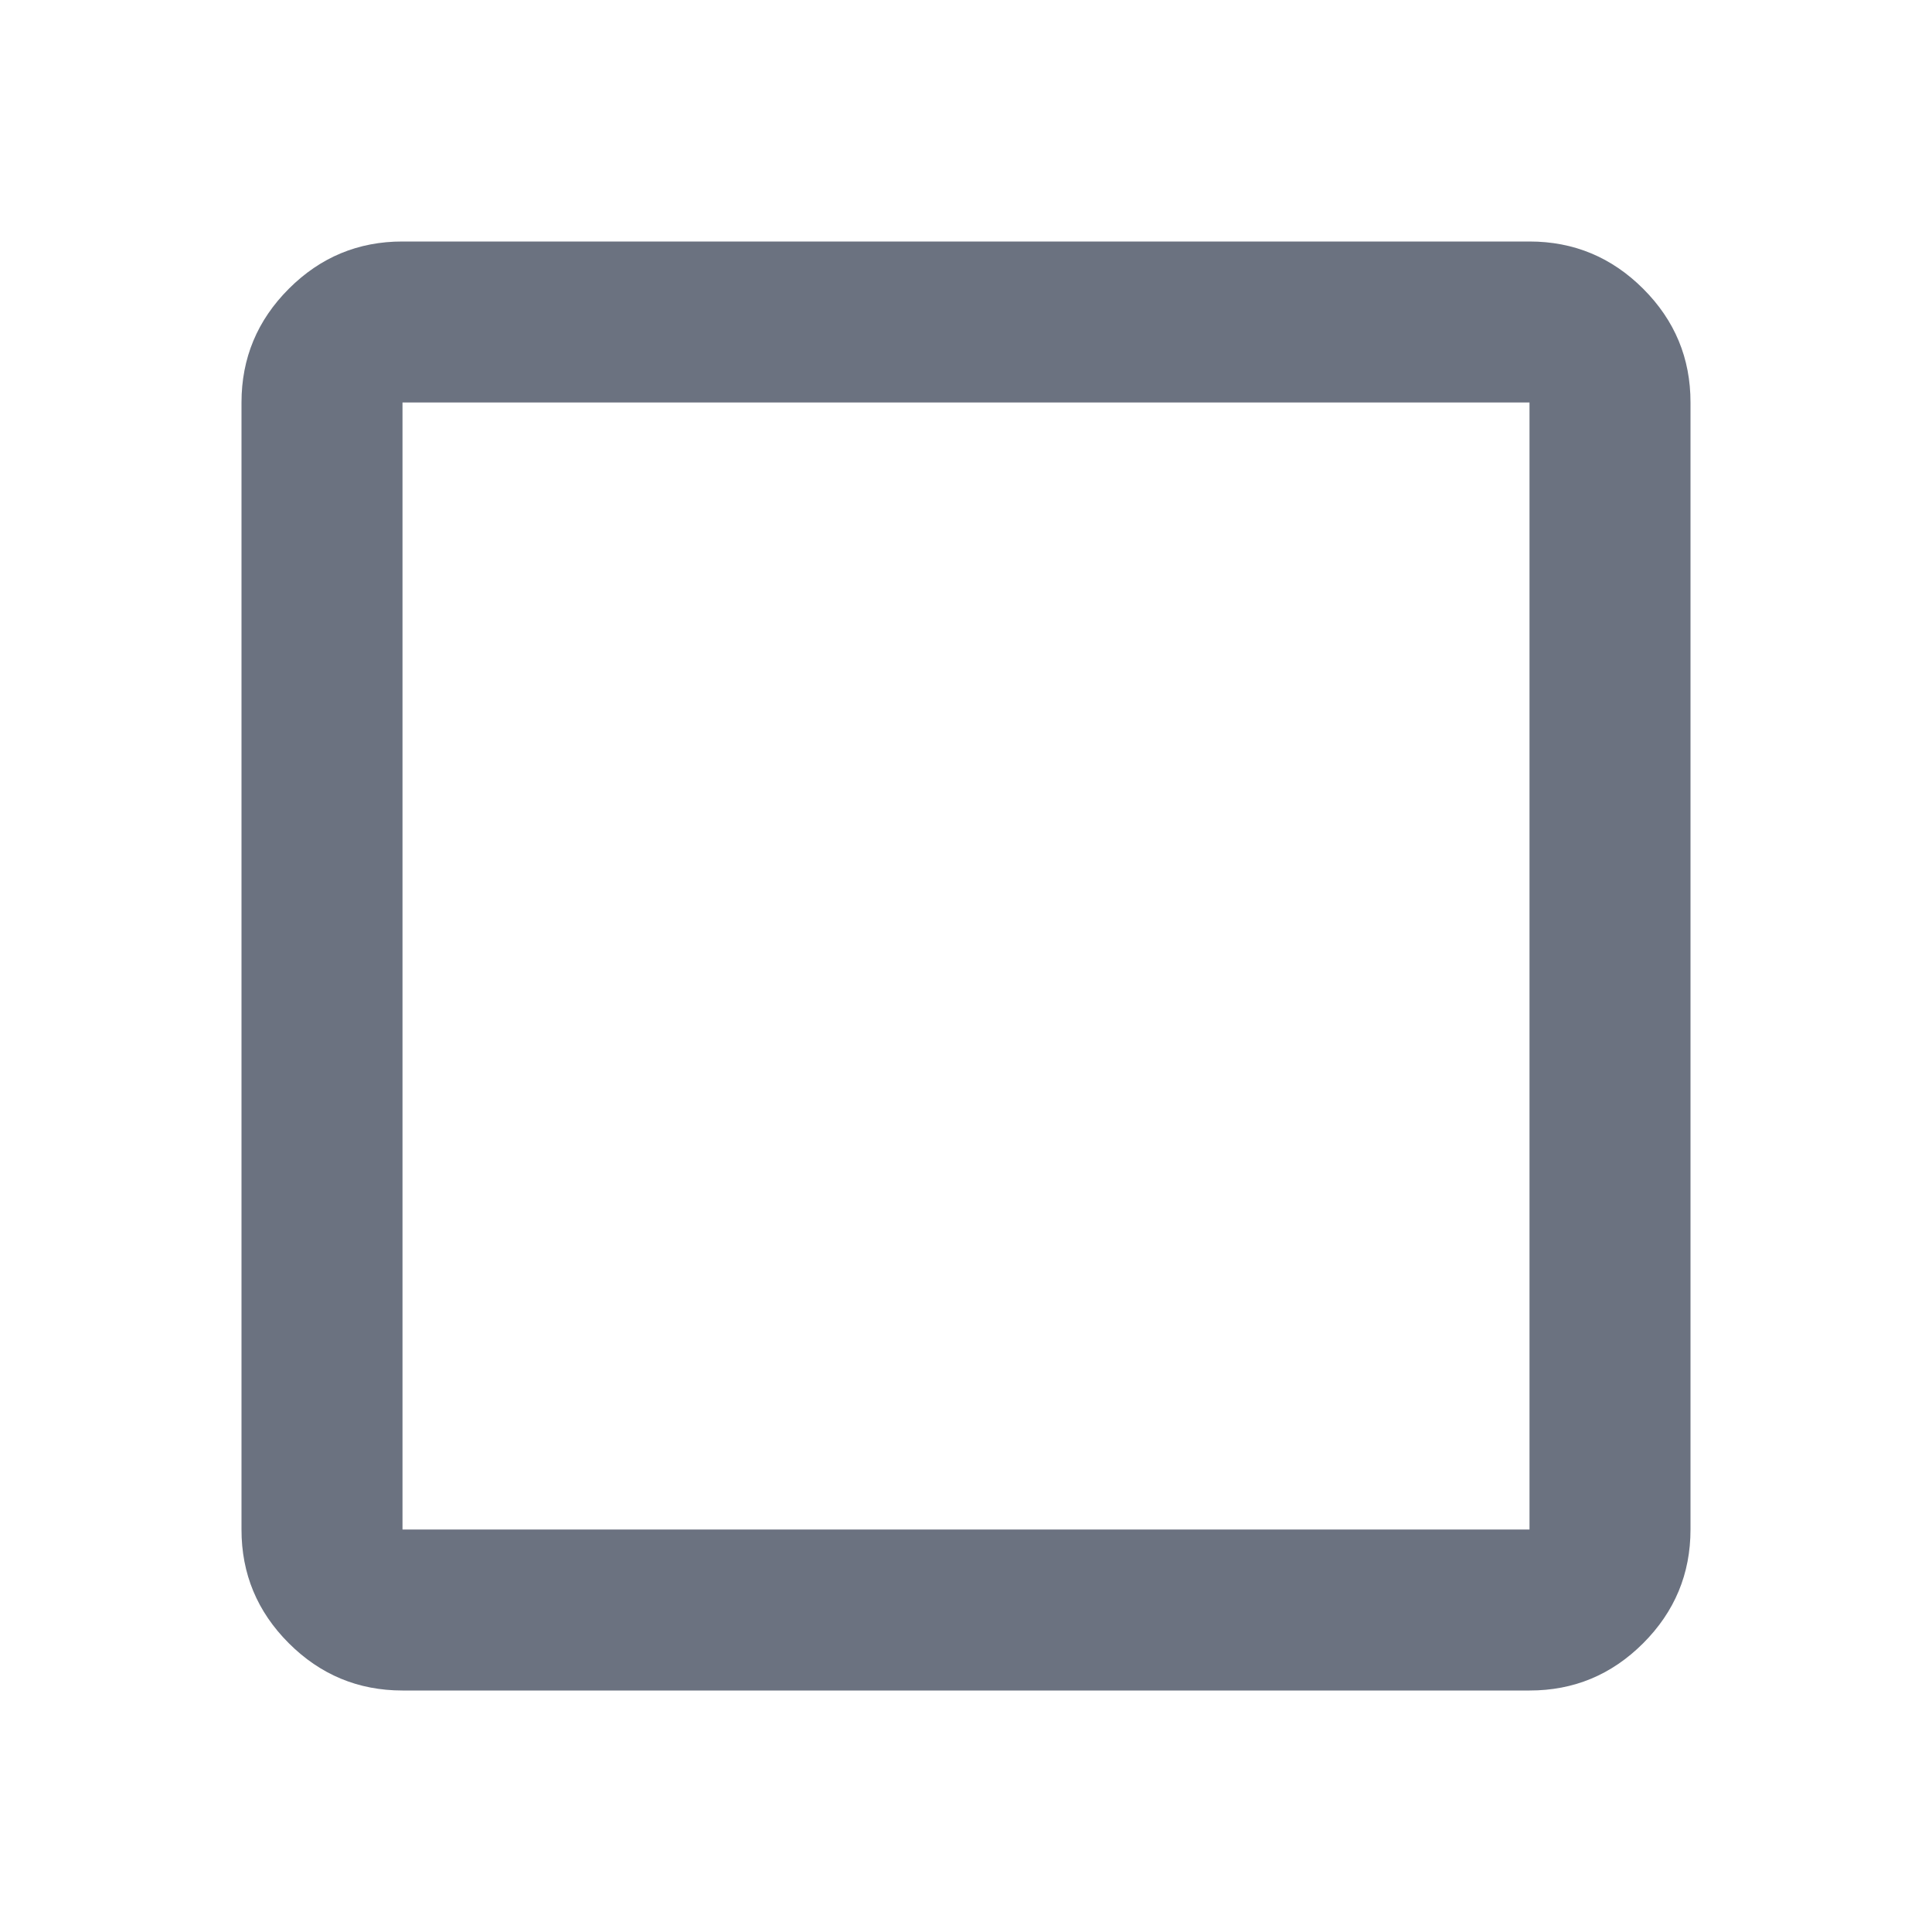
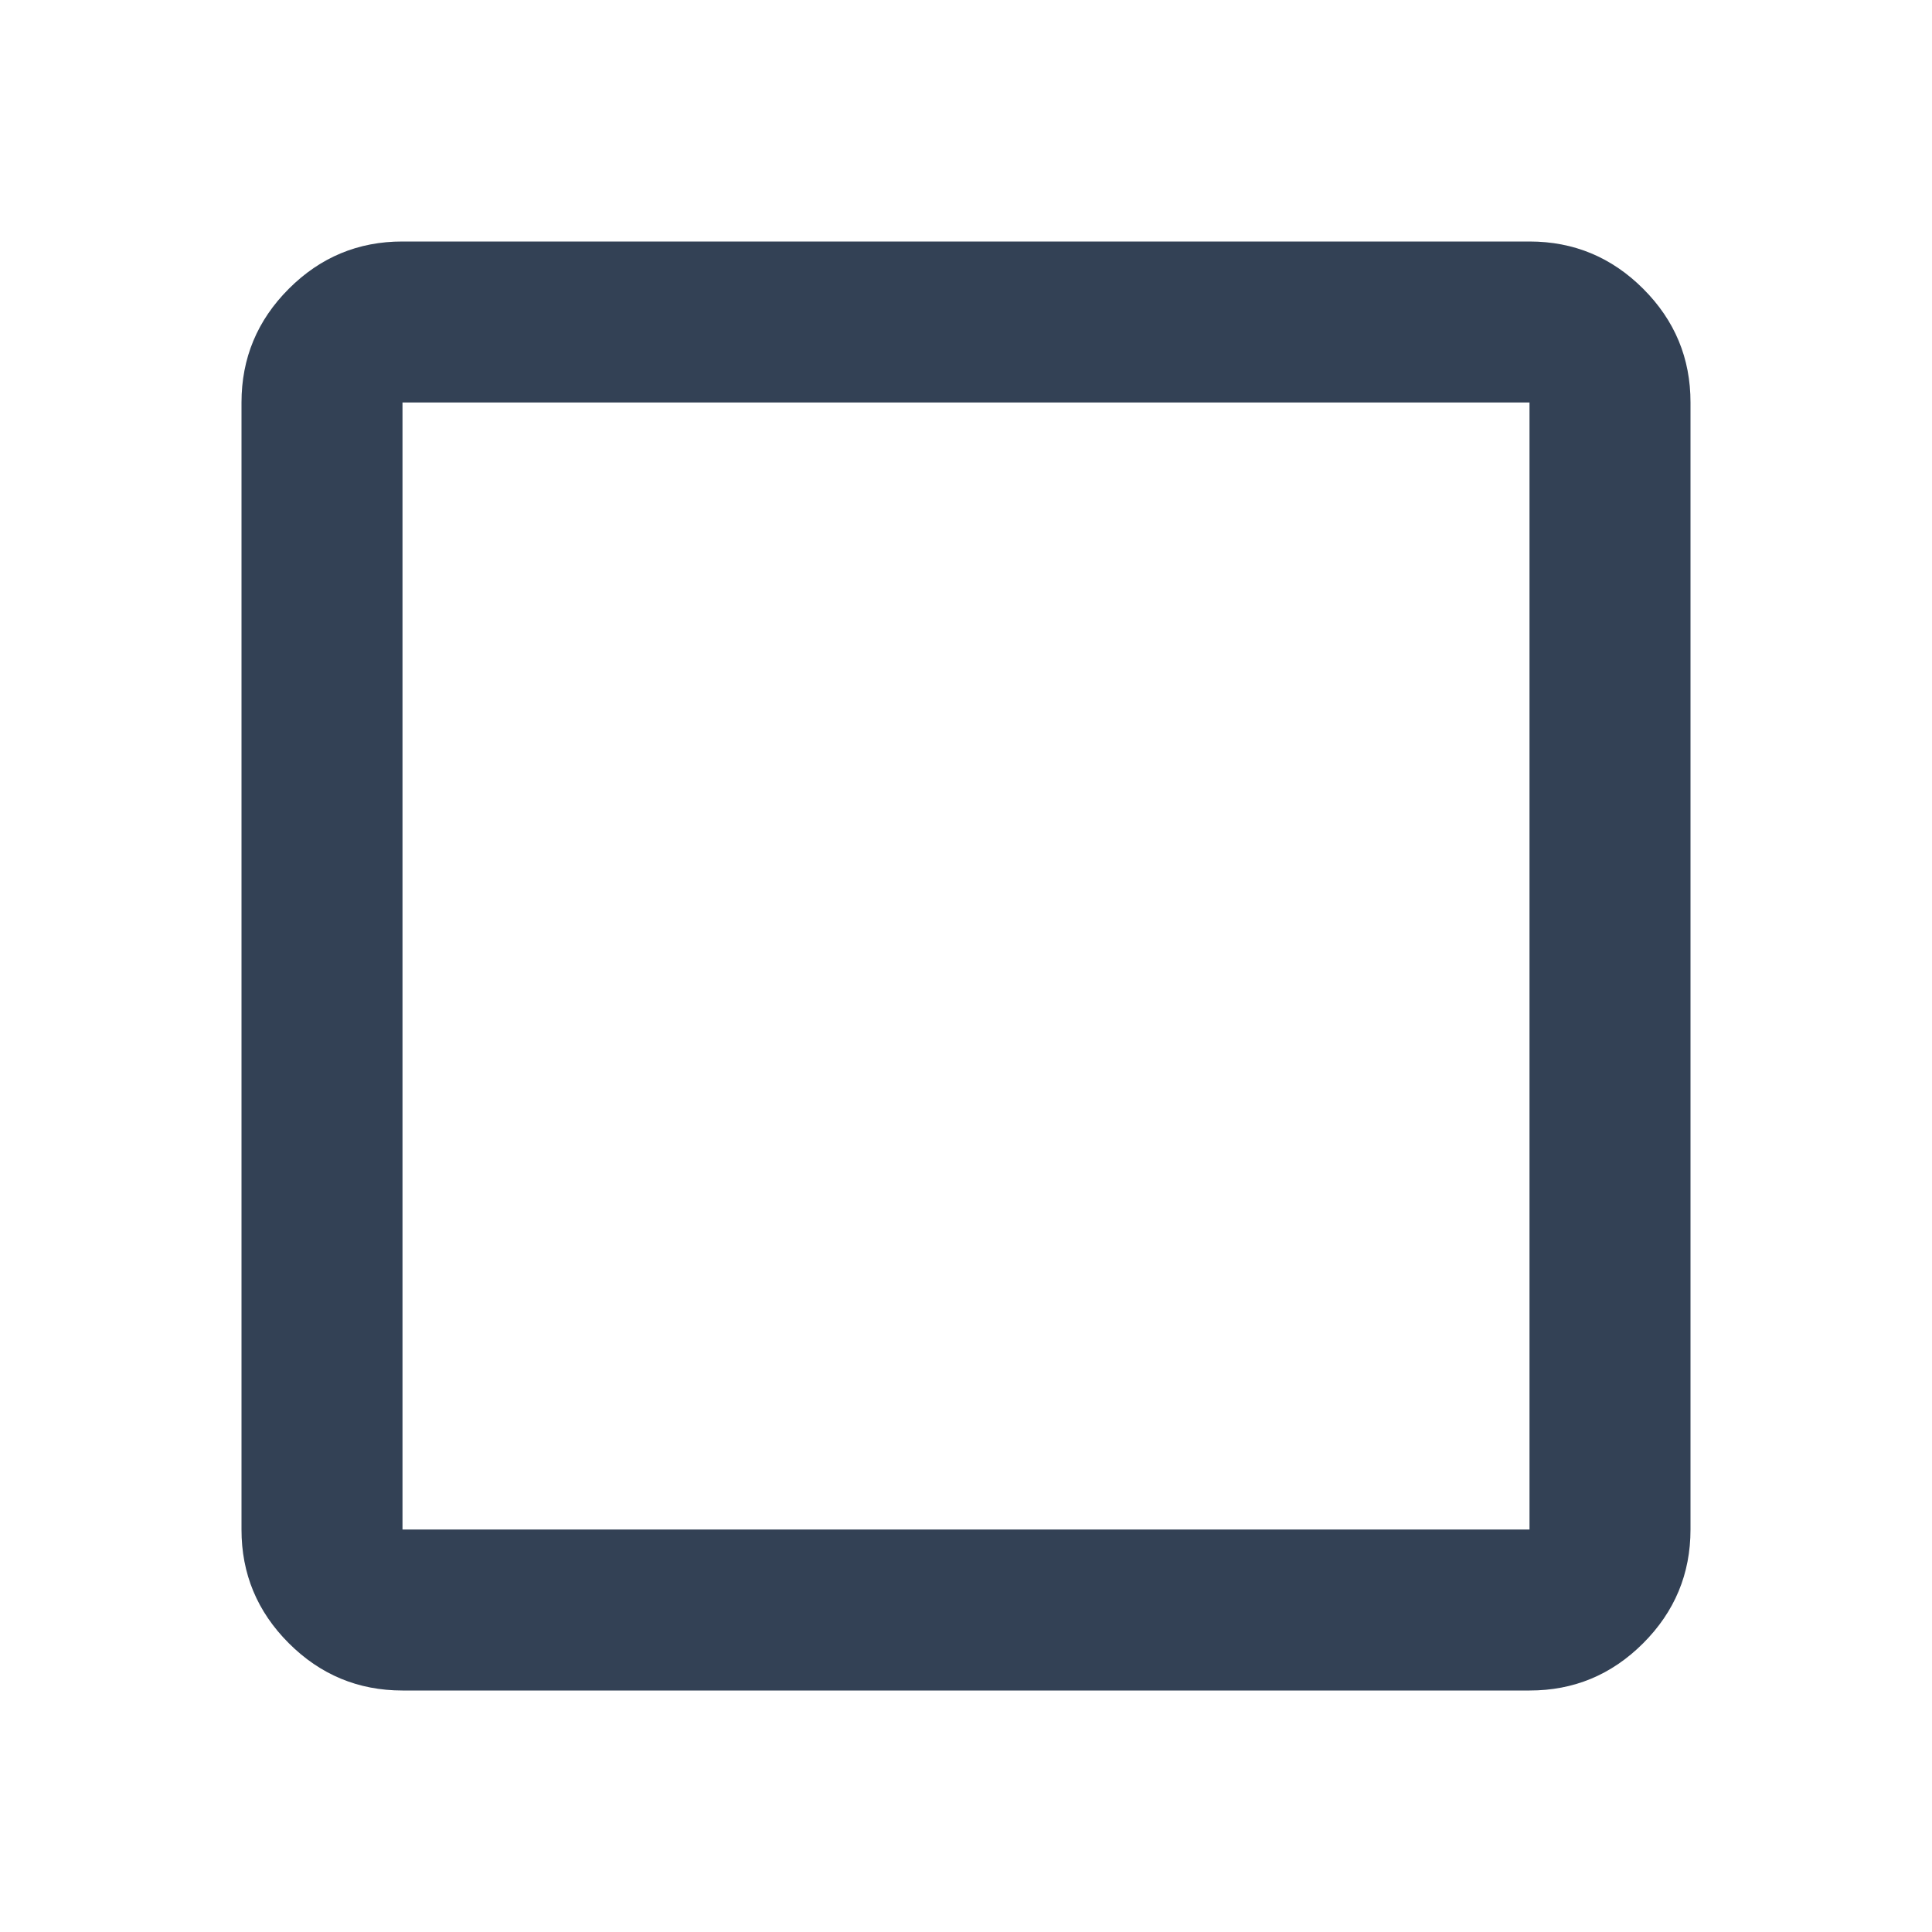
<svg xmlns="http://www.w3.org/2000/svg" width="1em" height="1em" viewBox="0 0 24 24">
-   <path fill="#6b7280" d="M5 21q-.825 0-1.413-.588T3 19V5q0-.825.588-1.413T5 3h14q.825 0 1.413.588T21 5v14q0 .825-.588 1.413T19 21H5Zm0-2h14V5H5v14Z" />
+   <path fill="#334155" d="M5 21q-.825 0-1.413-.588T3 19V5q0-.825.588-1.413T5 3h14q.825 0 1.413.588T21 5v14q0 .825-.588 1.413T19 21H5Zm0-2h14V5H5v14Z" />
</svg>
